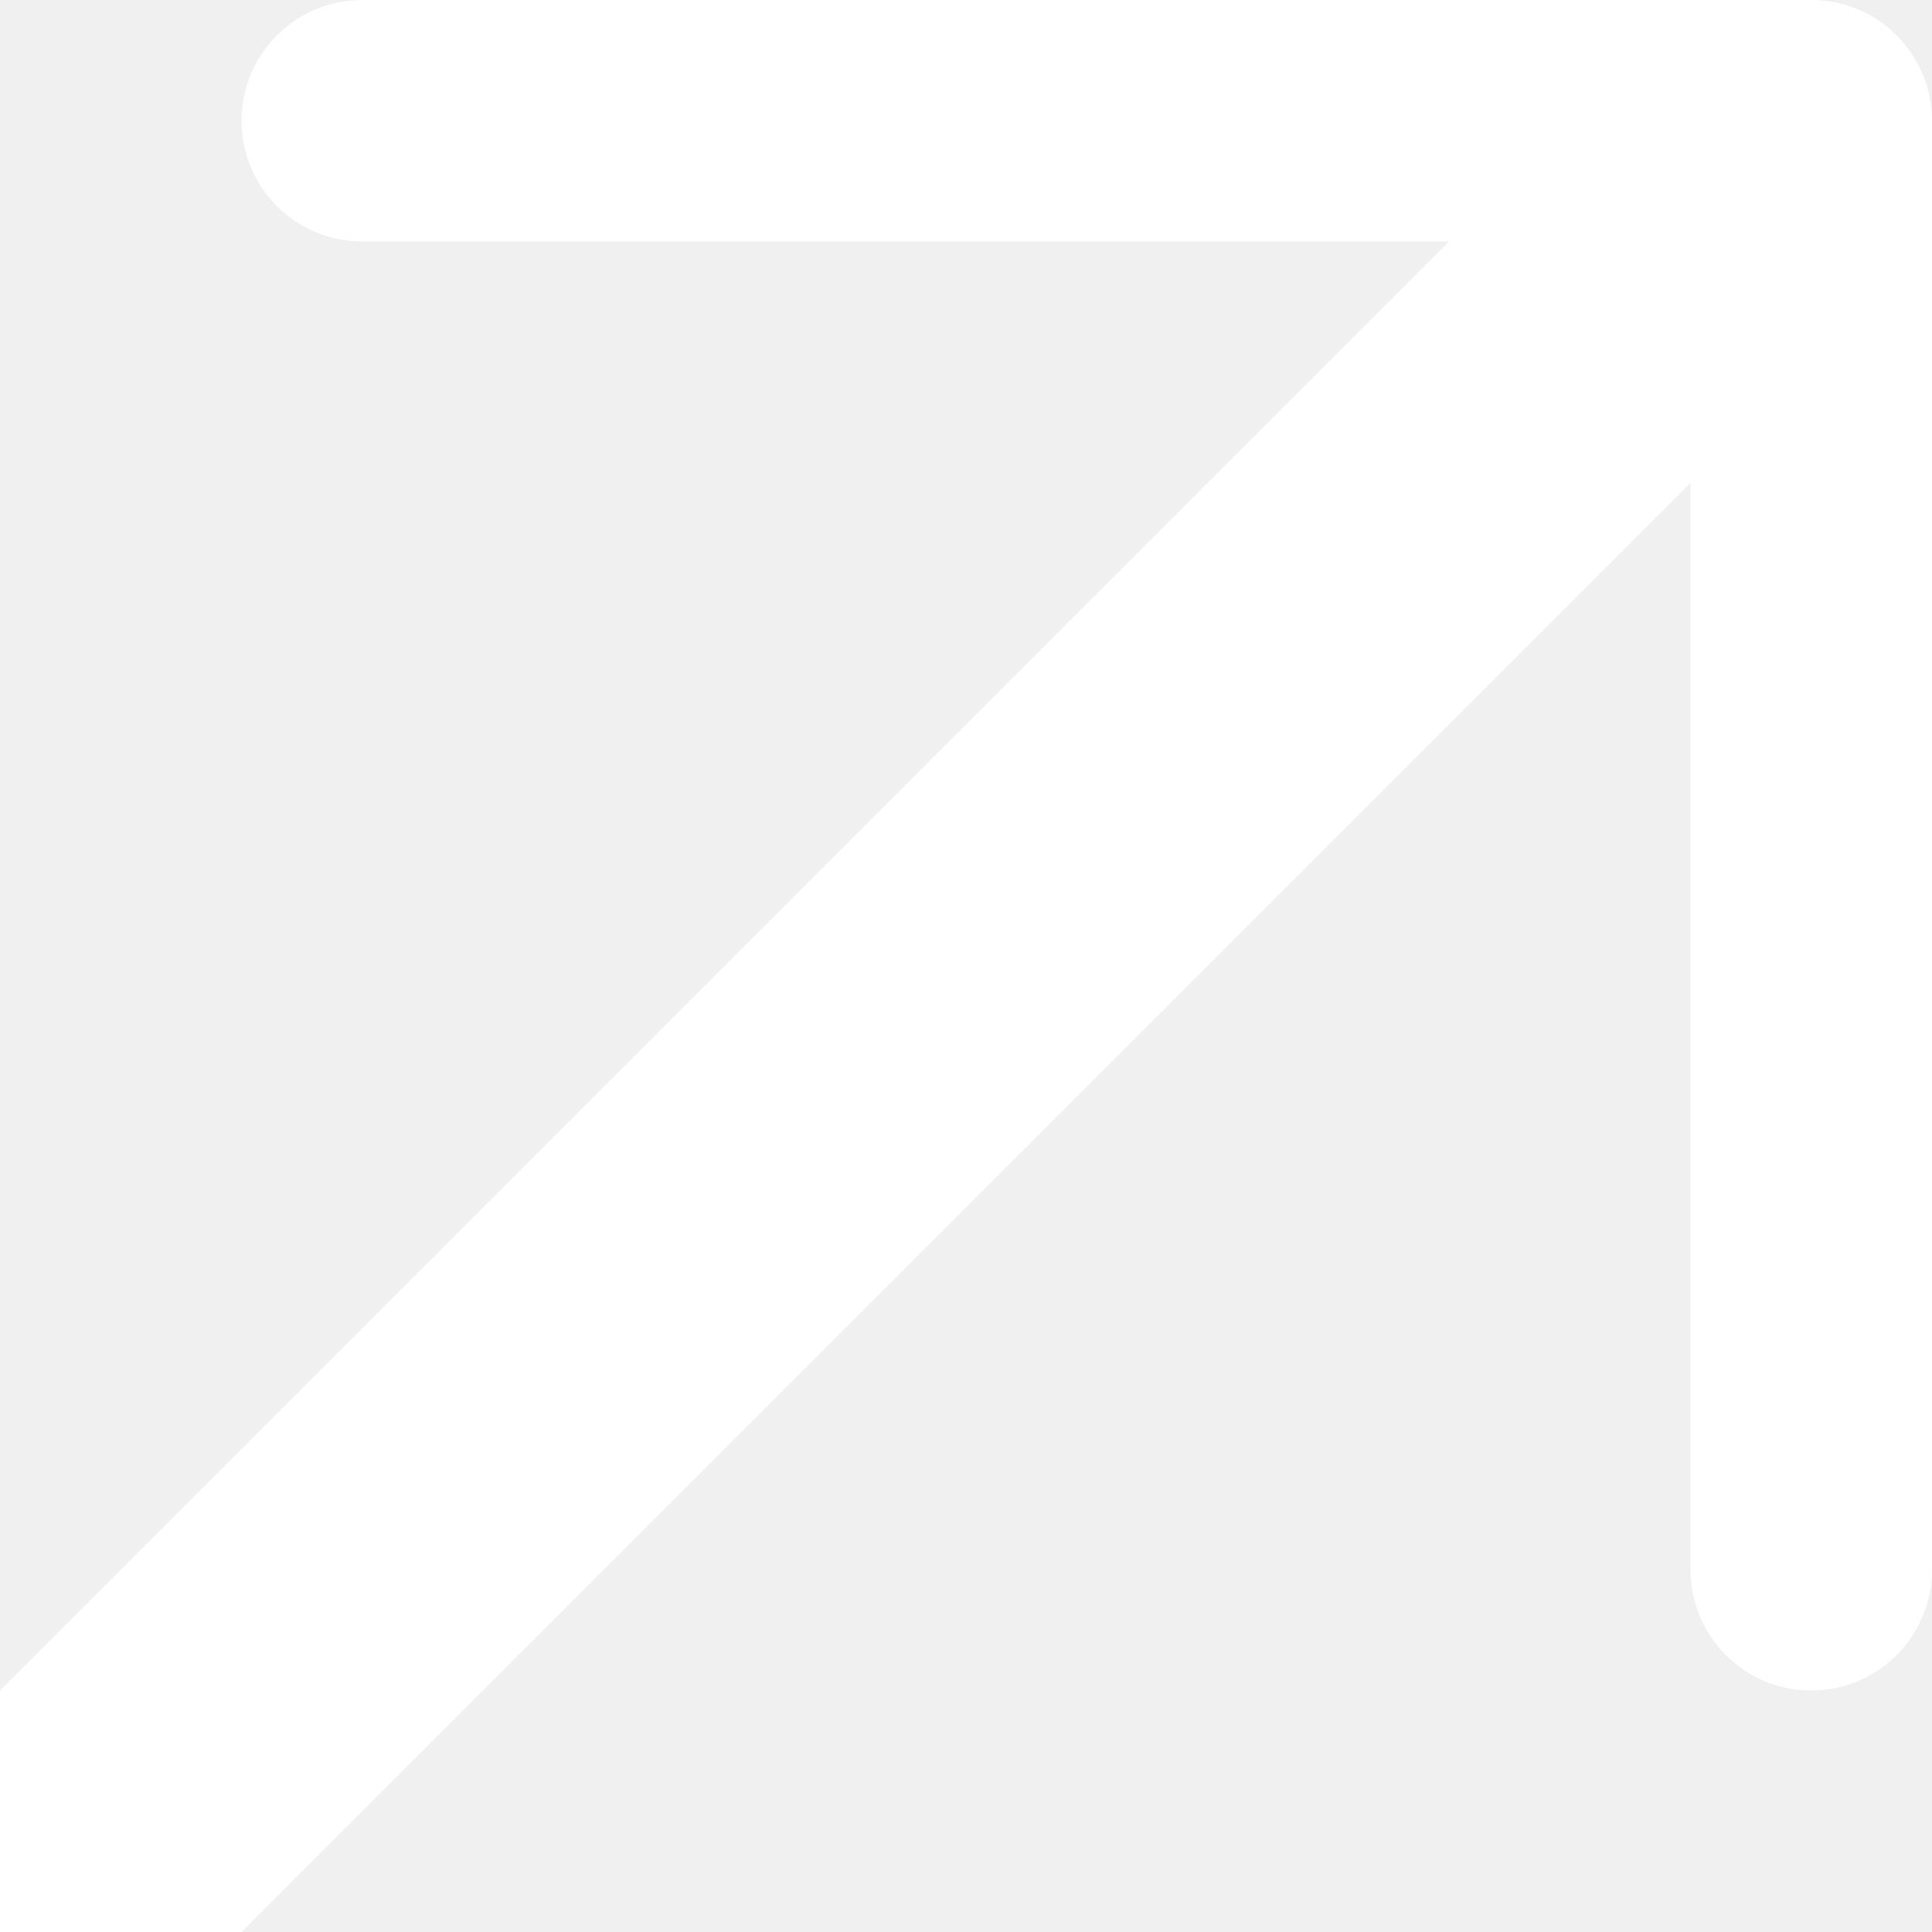
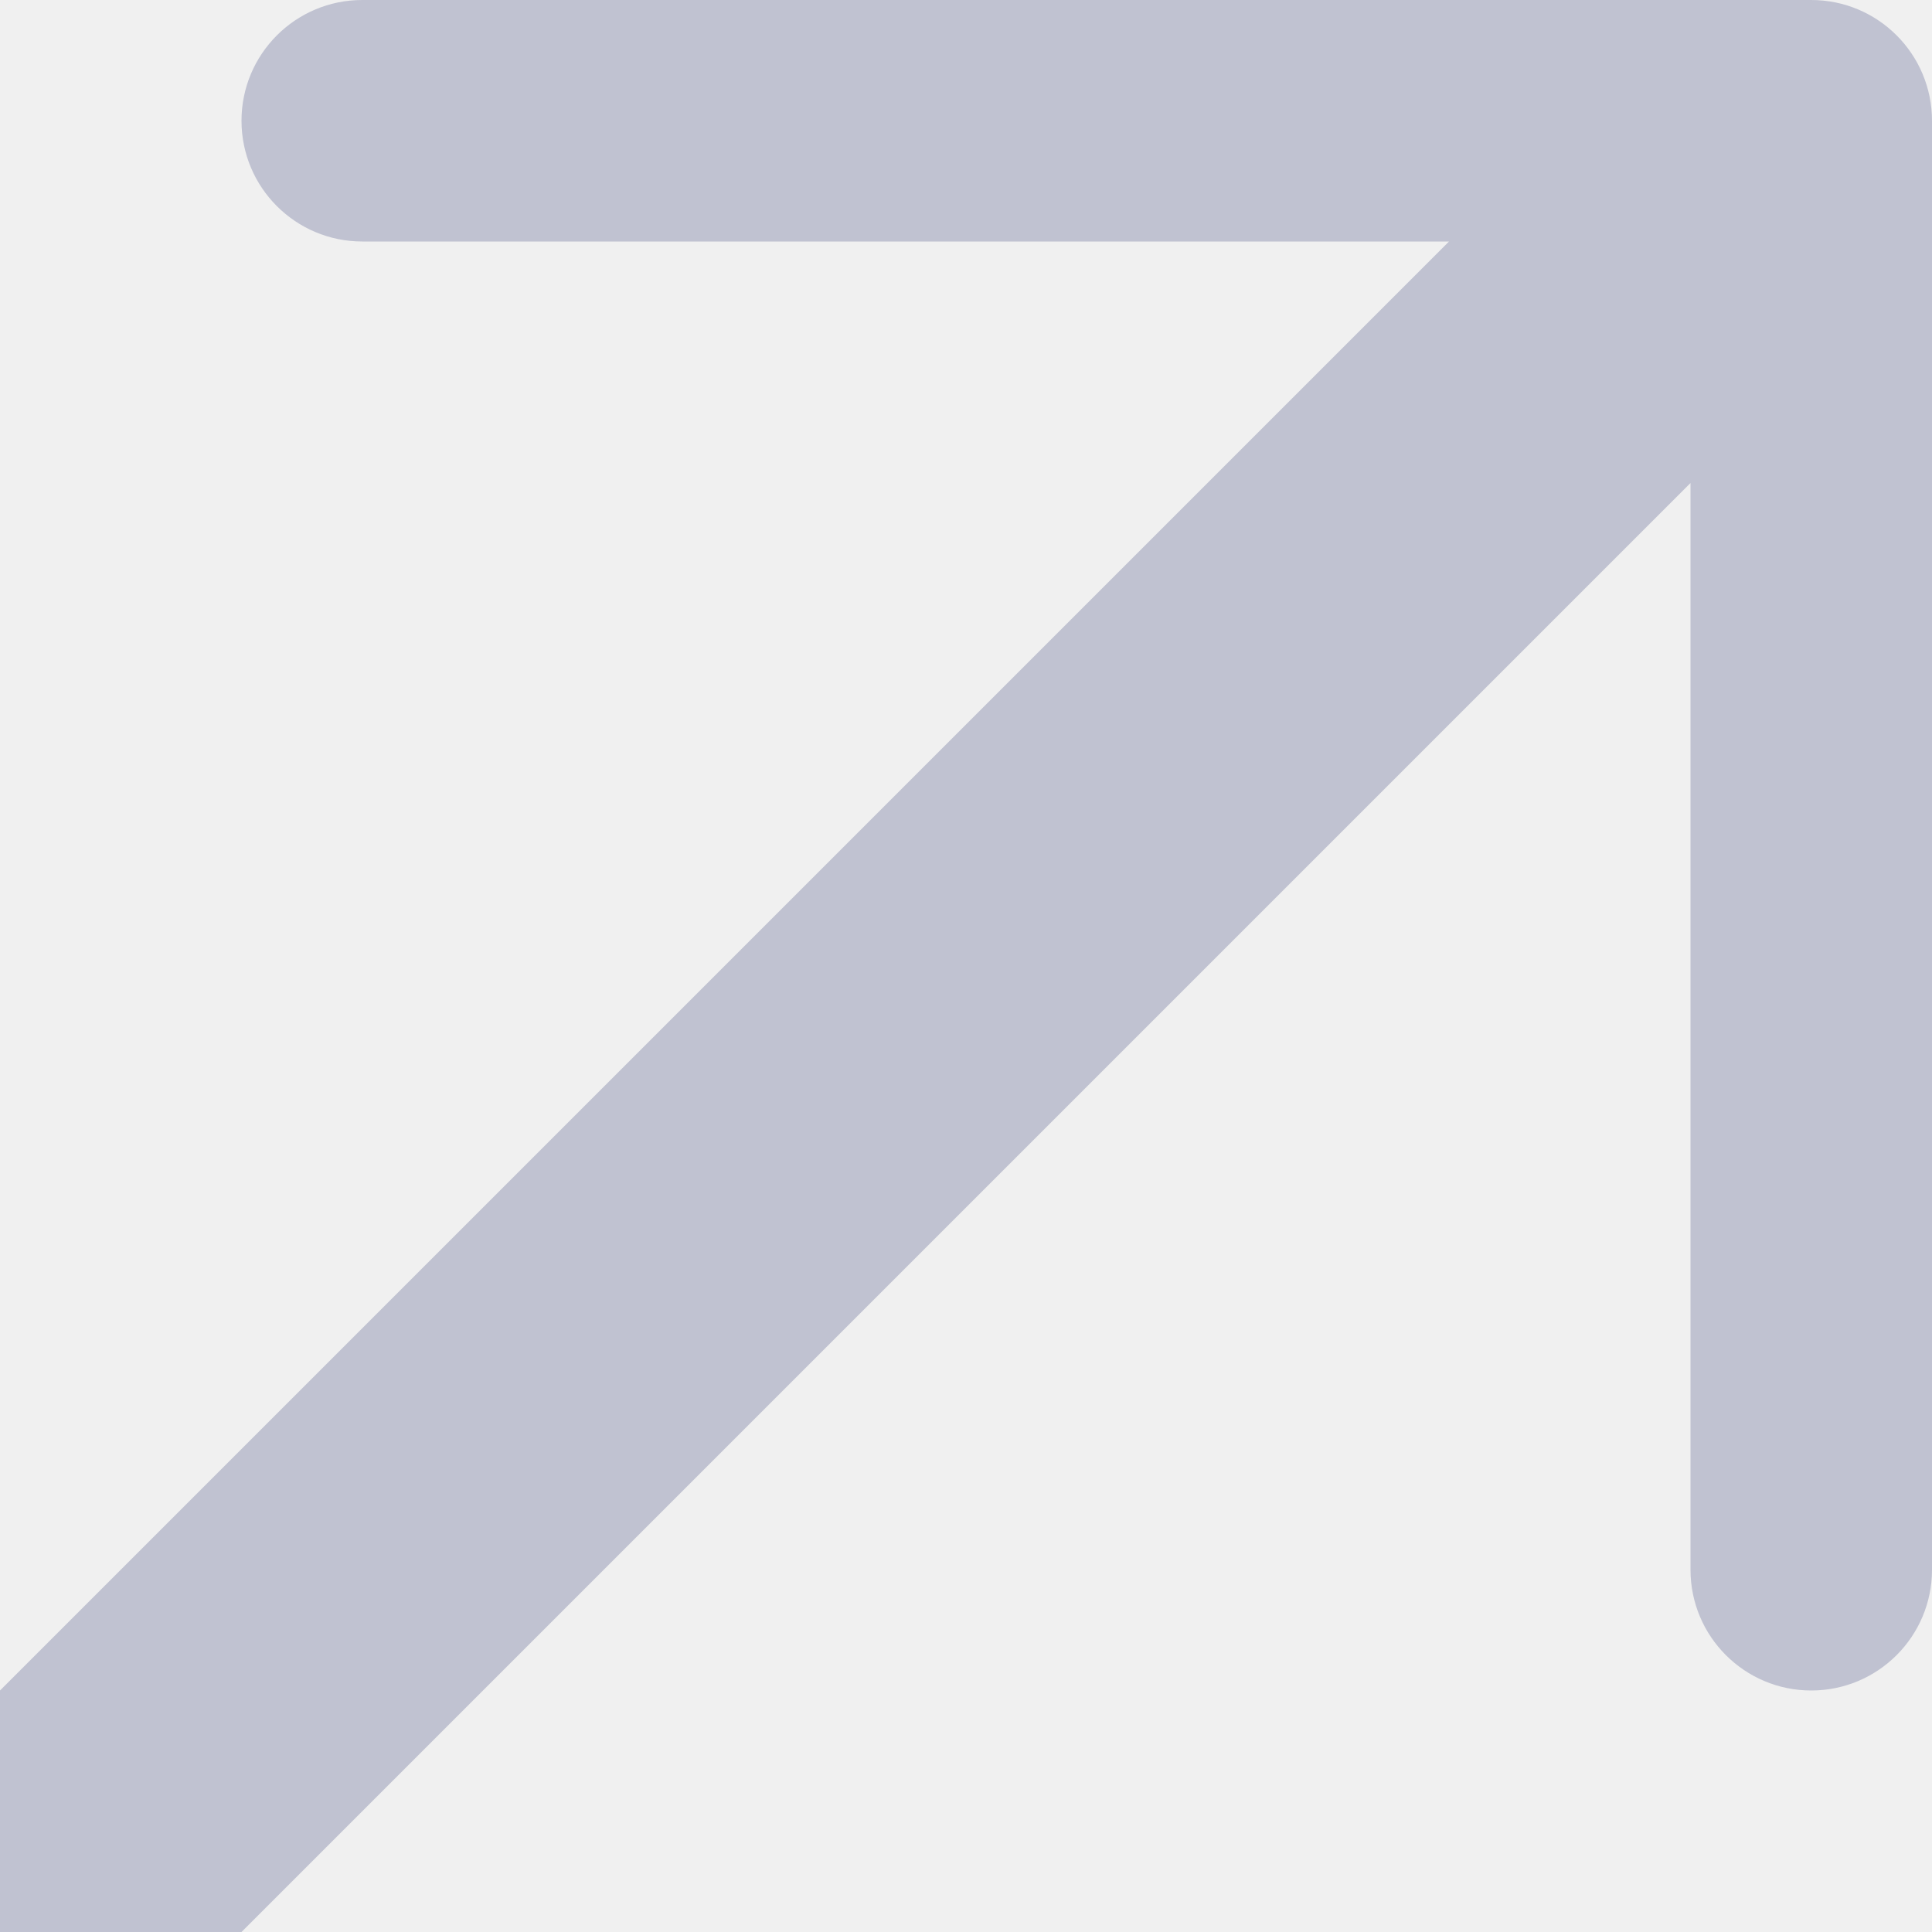
<svg xmlns="http://www.w3.org/2000/svg" width="16" height="16" fill="none">
-   <path fill-rule="evenodd" clip-rule="evenodd" d="M0 16a1 1 0 0 0 2 0L14 4v9a1 1 0 0 0 2 0V1a1 1 0 0 0-1-1H3a1 1 0 0 0 0 2h9L0 14a1 1 0 0 0 0 2Z" fill="#fff" />
+   <path fill-rule="evenodd" clip-rule="evenodd" d="M0 16a1 1 0 0 0 2 0L14 4v9a1 1 0 0 0 2 0V1a1 1 0 0 0-1-1H3a1 1 0 0 0 0 2h9L0 14a1 1 0 0 0 0 2Z" fill="#c0c2d1" />
</svg>
